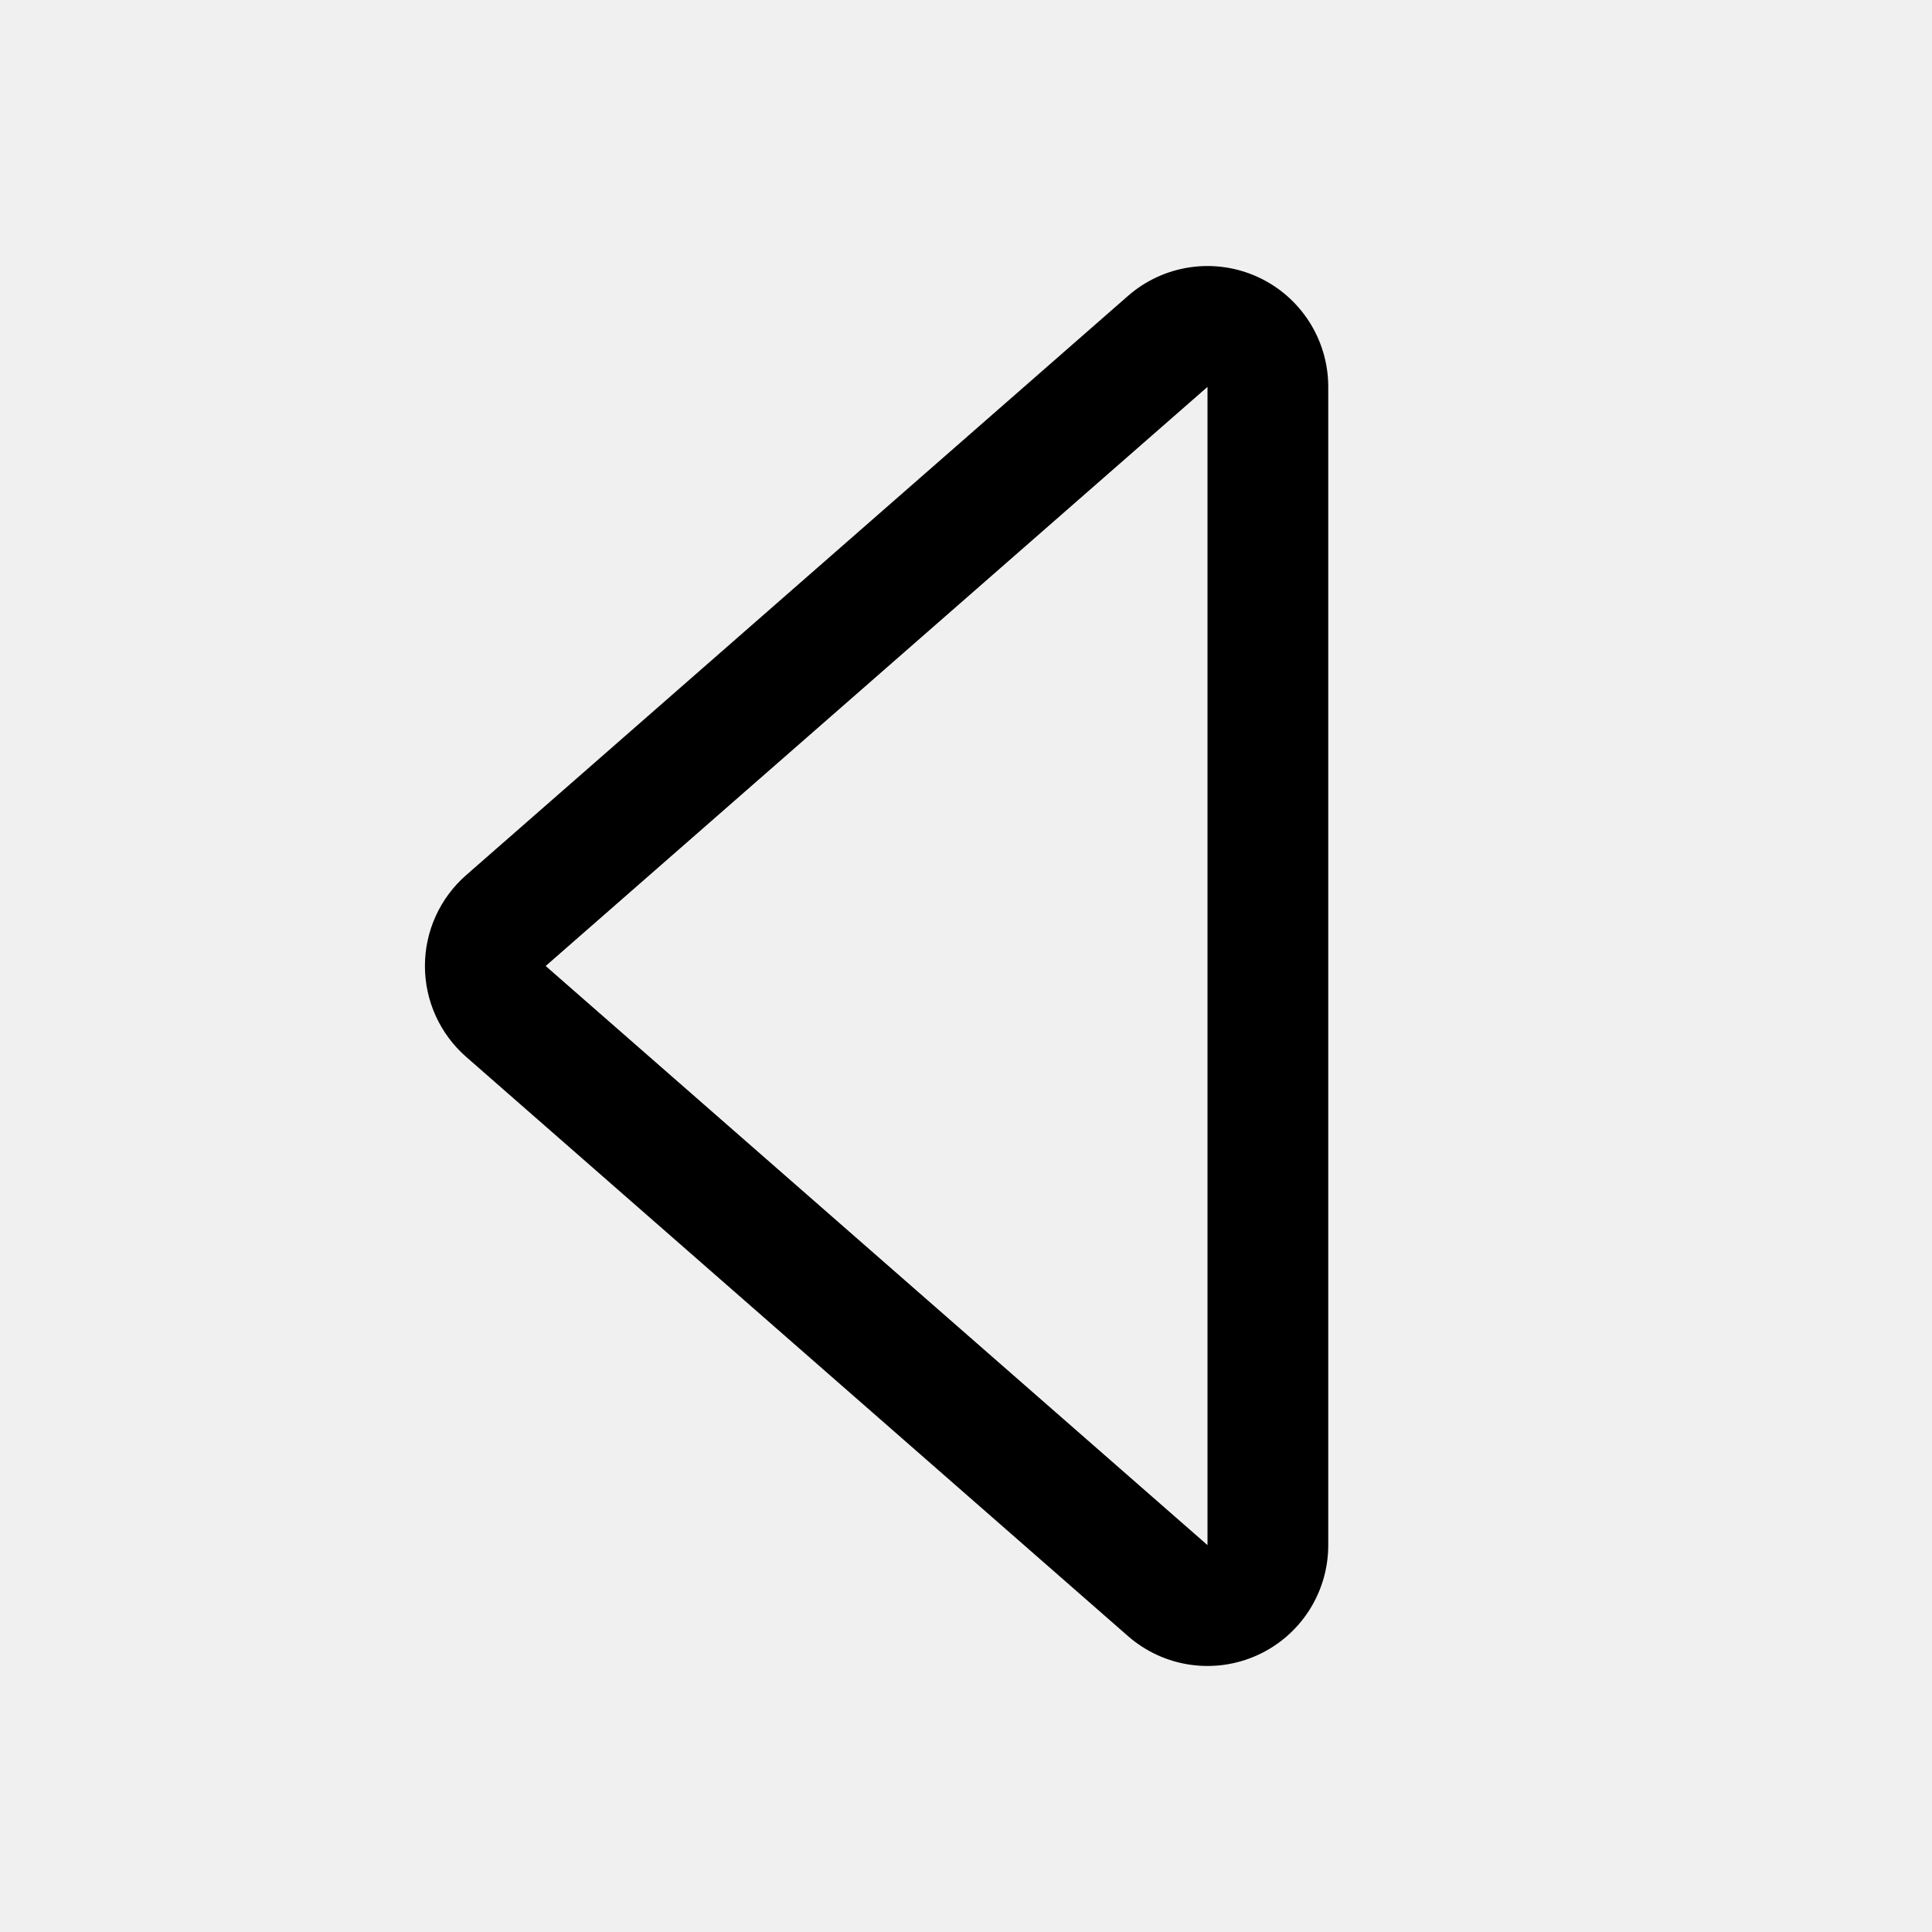
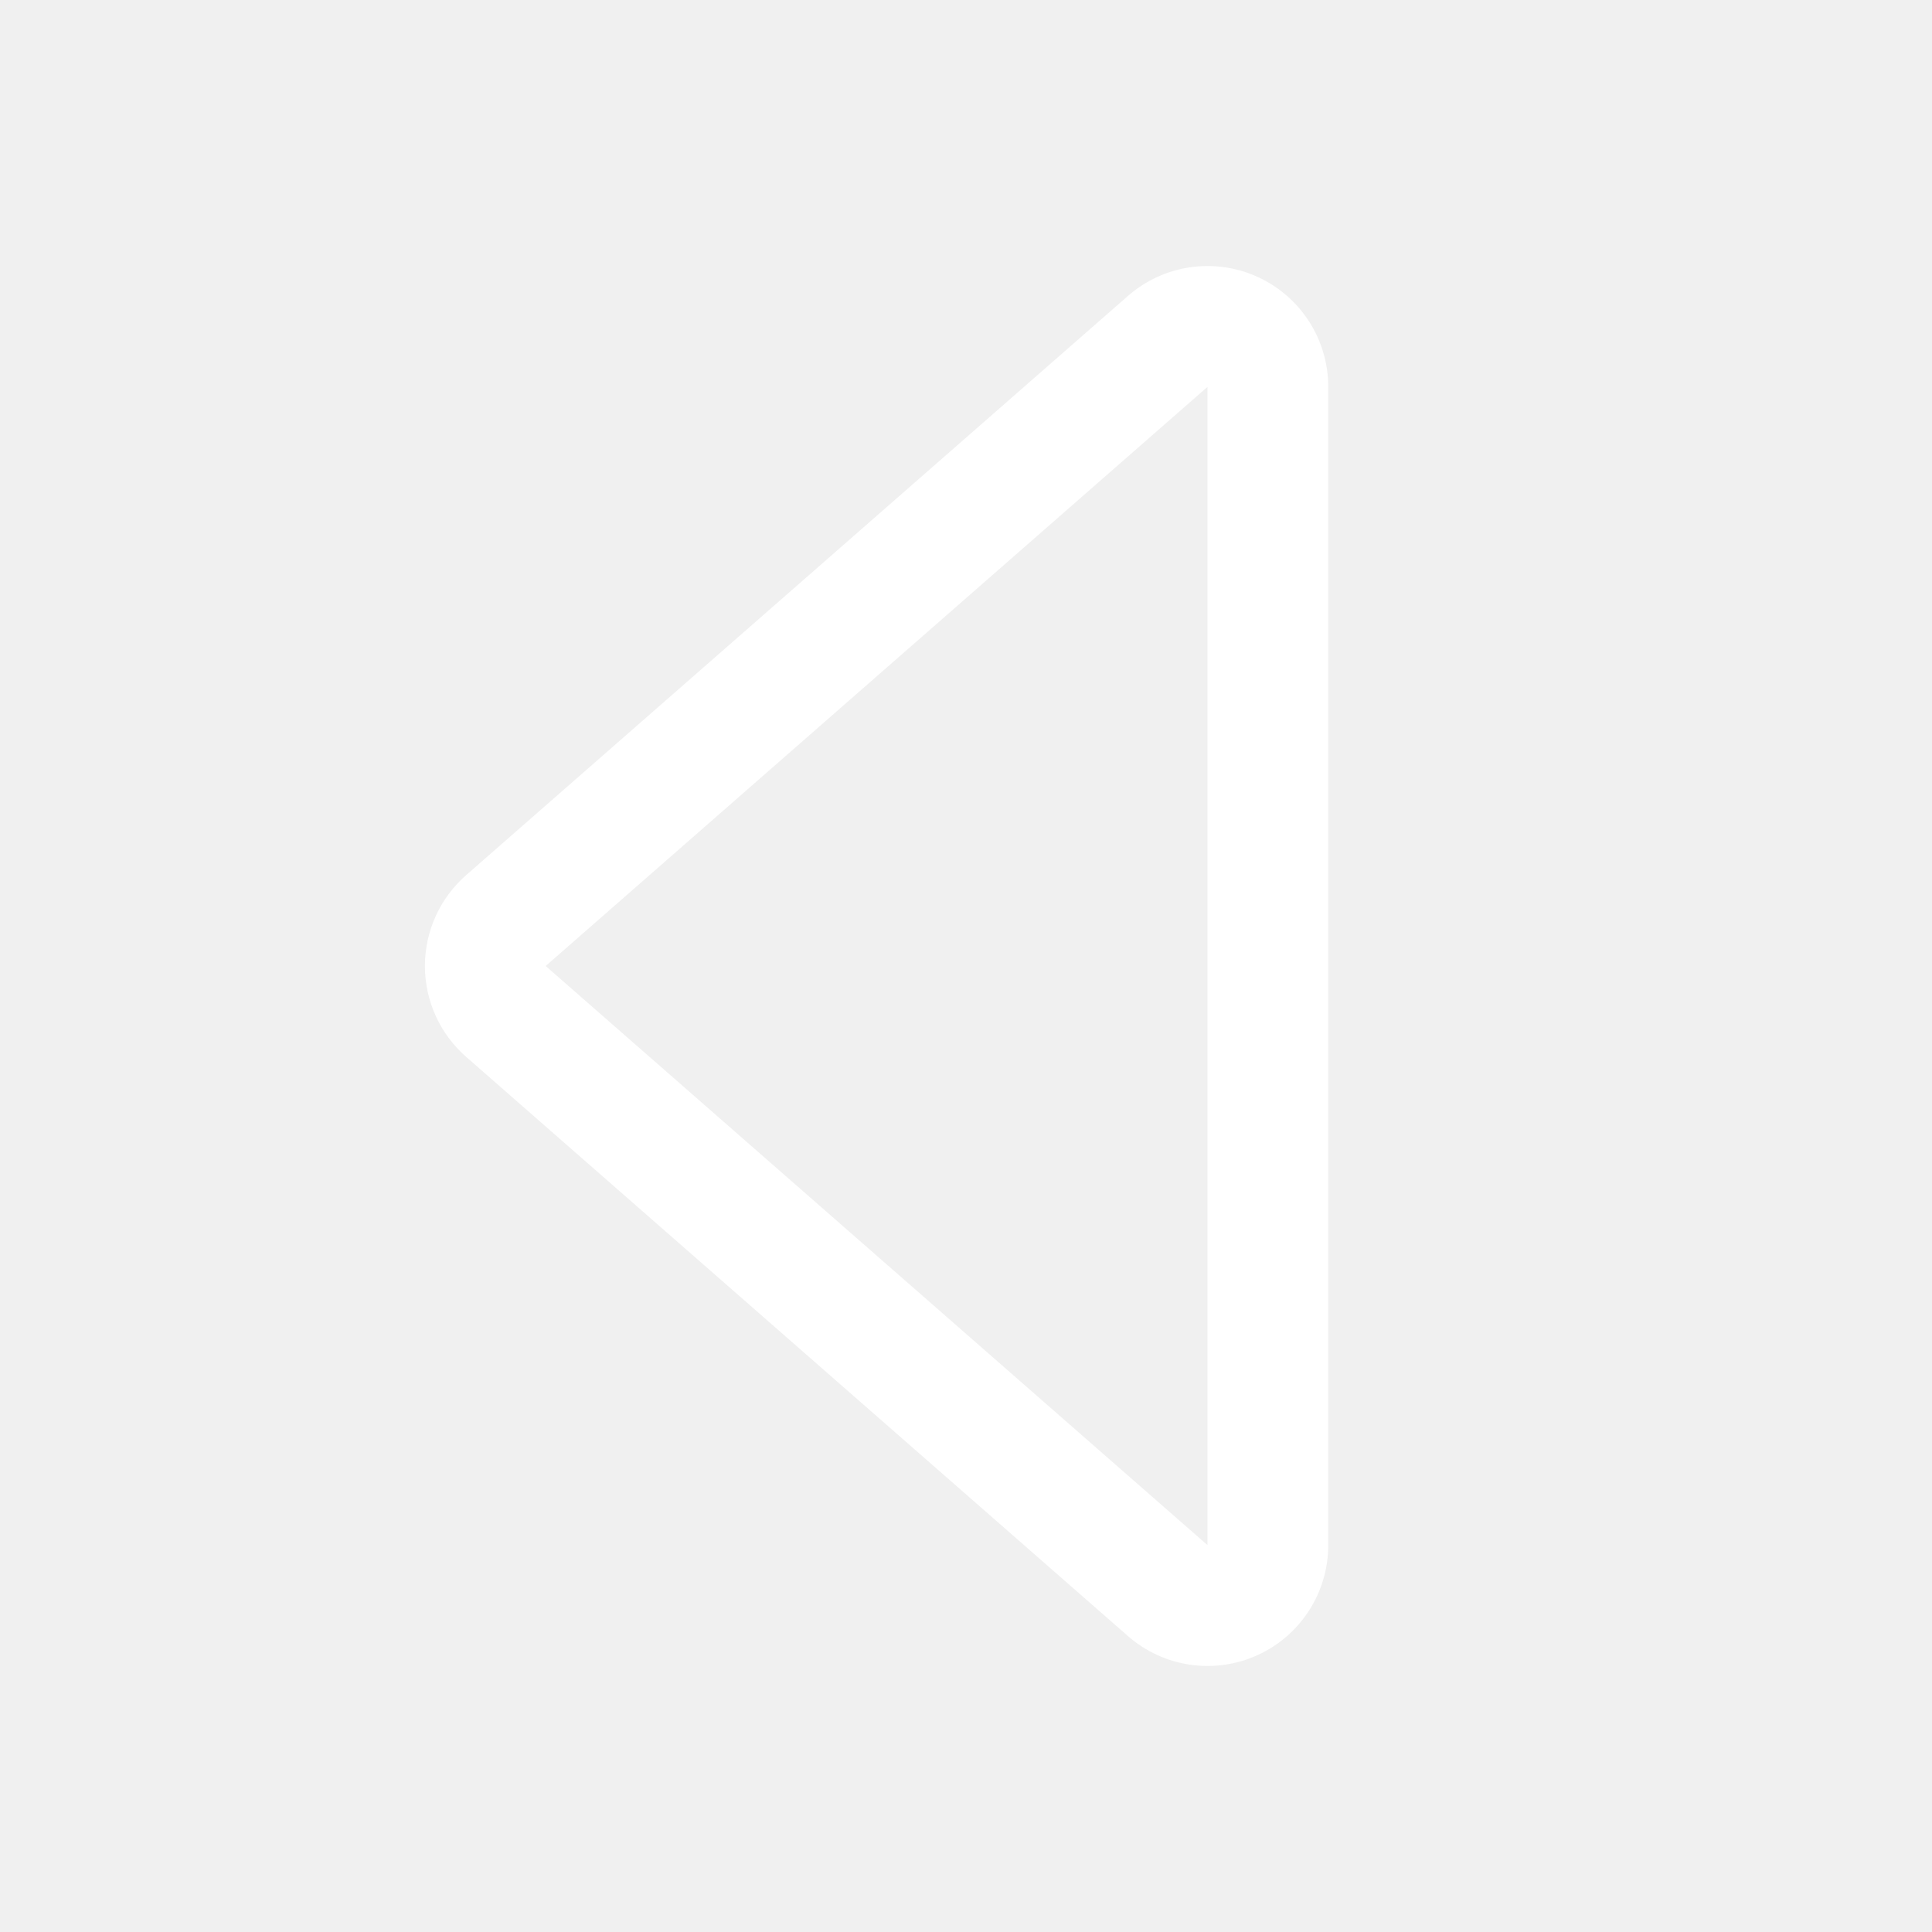
- <svg xmlns="http://www.w3.org/2000/svg" width="16" height="16" fill="currentColor" class="bi bi-caret-left" viewBox="0 0 16 16">
+ <svg xmlns="http://www.w3.org/2000/svg" width="16" height="16" fill="#FFFFFF" class="bi bi-caret-left" viewBox="0 0 16 16">
  <path d="M10 12.796V3.204L4.519 8zm-.659.753-5.48-4.796a1 1 0 0 1 0-1.506l5.48-4.796A1 1 0 0 1 11 3.204v9.592a1 1 0 0 1-1.659.753" />
</svg>
